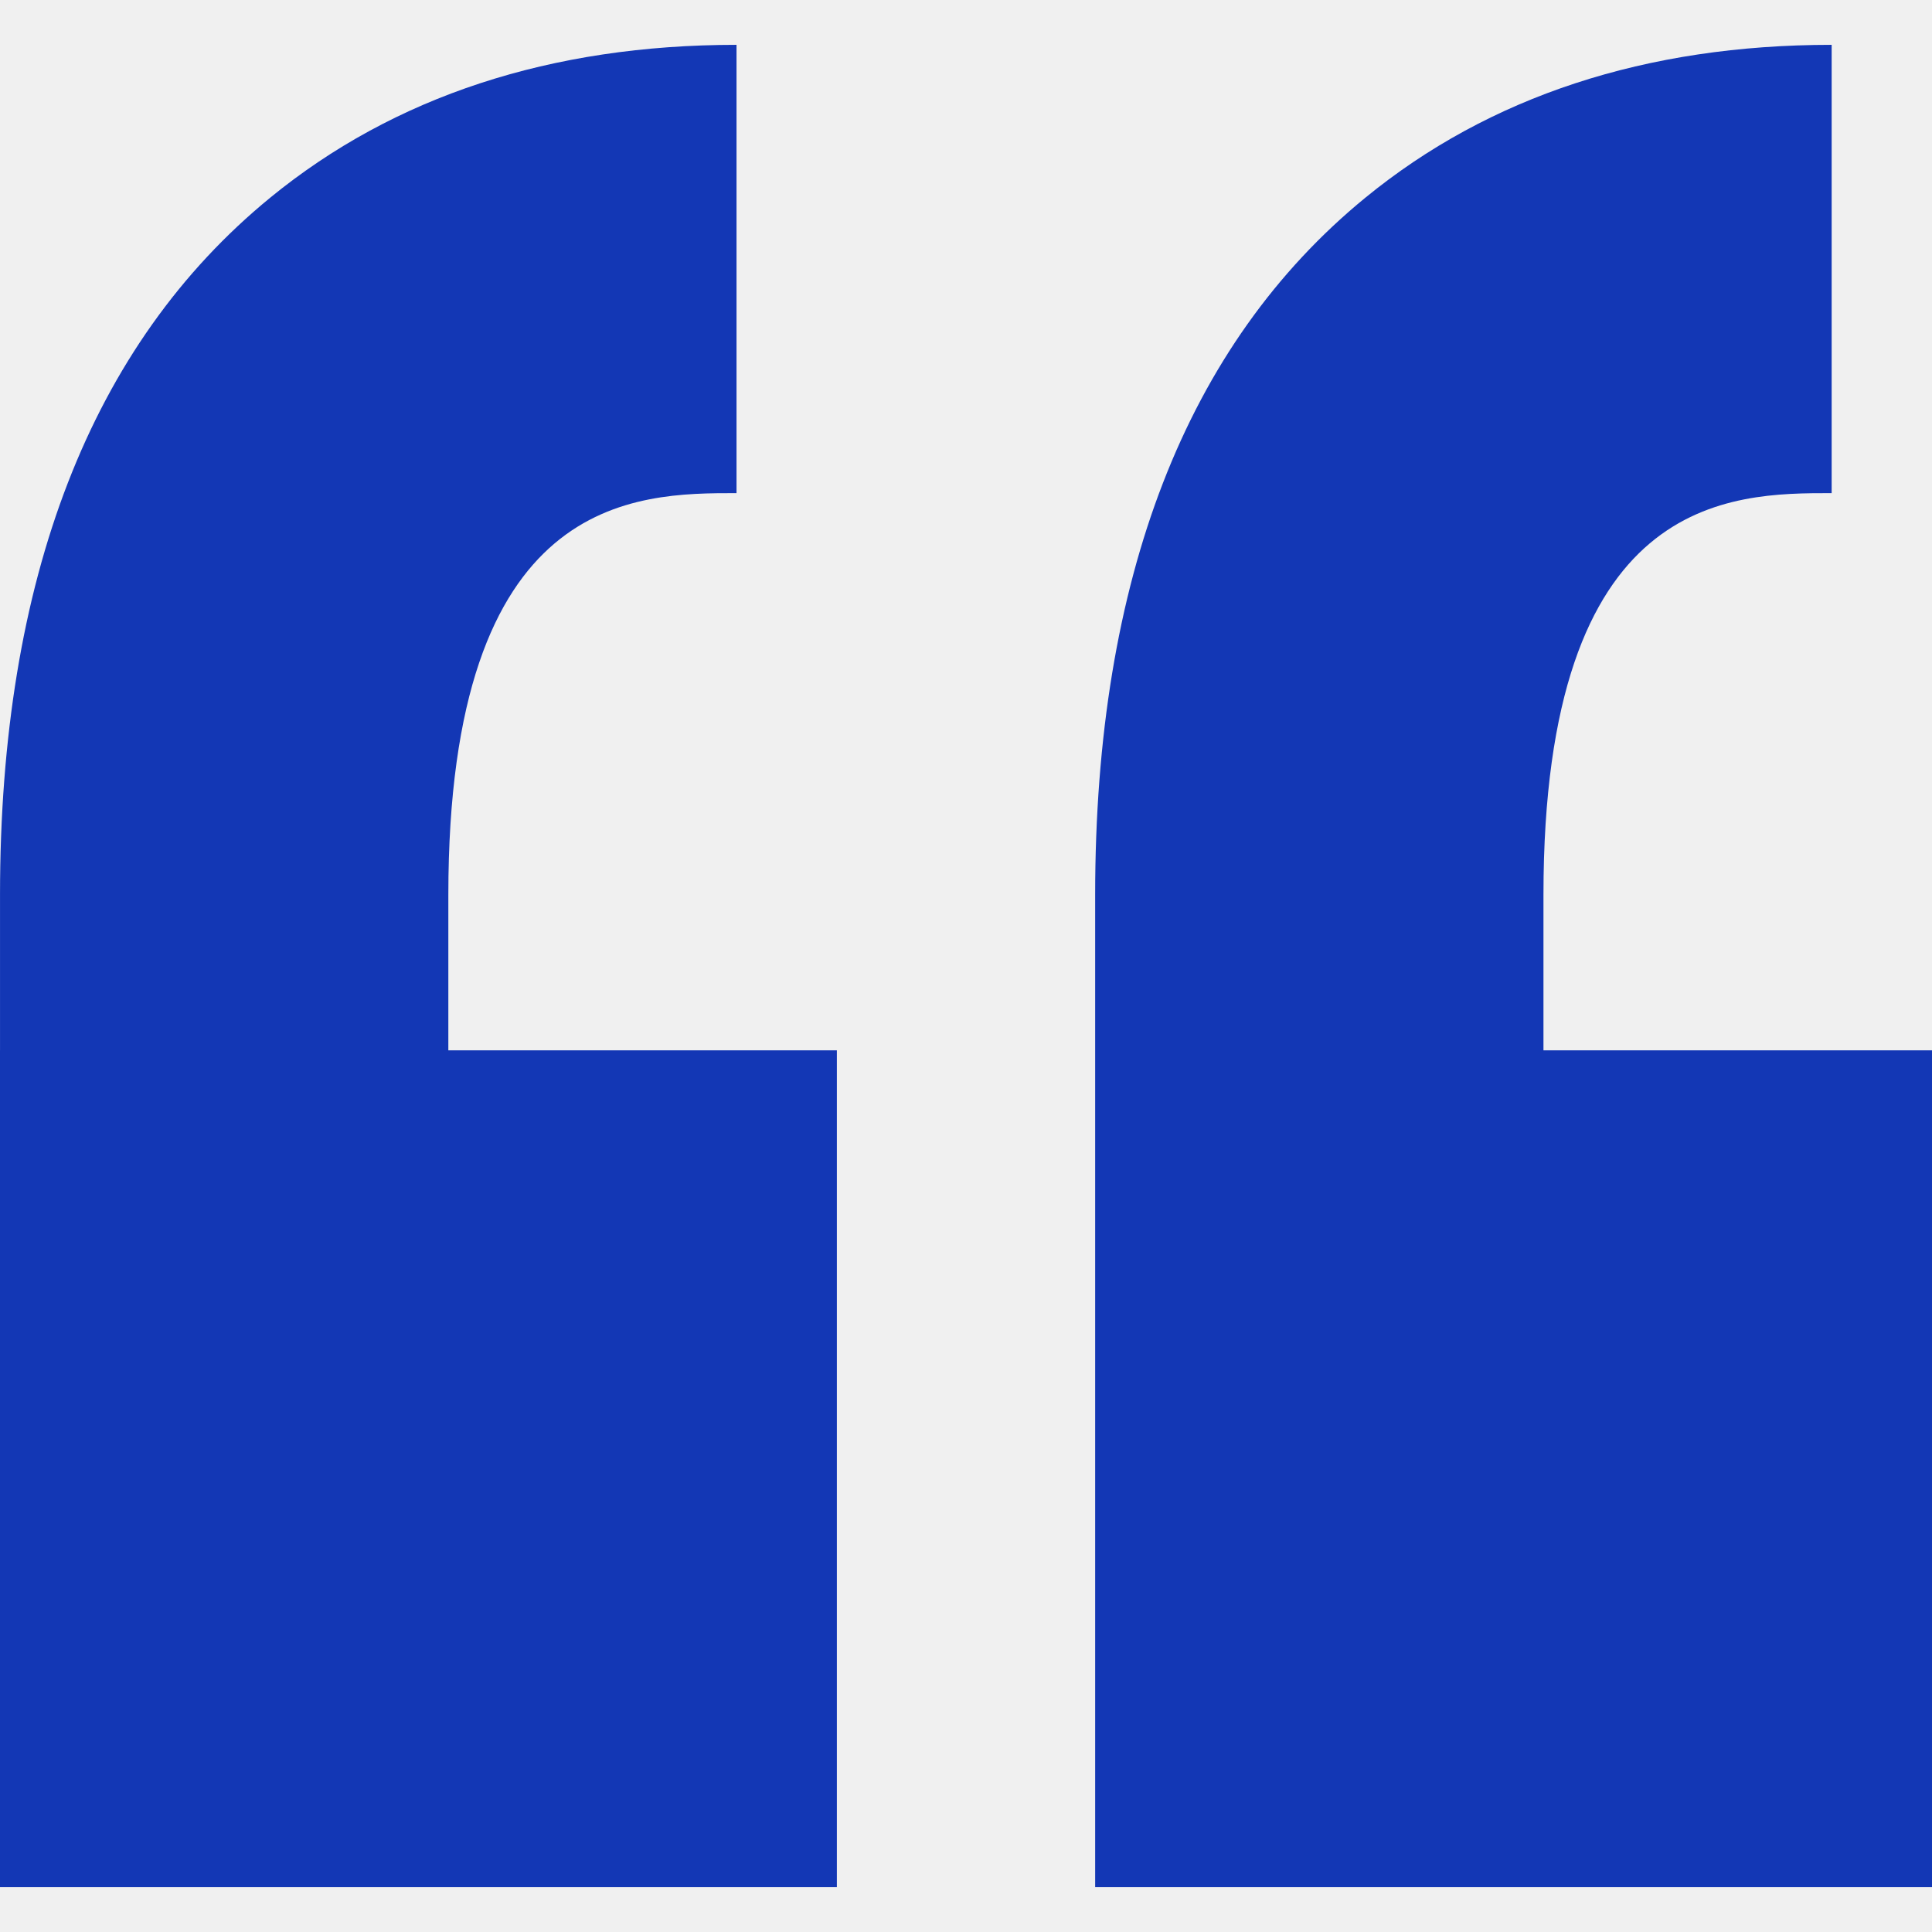
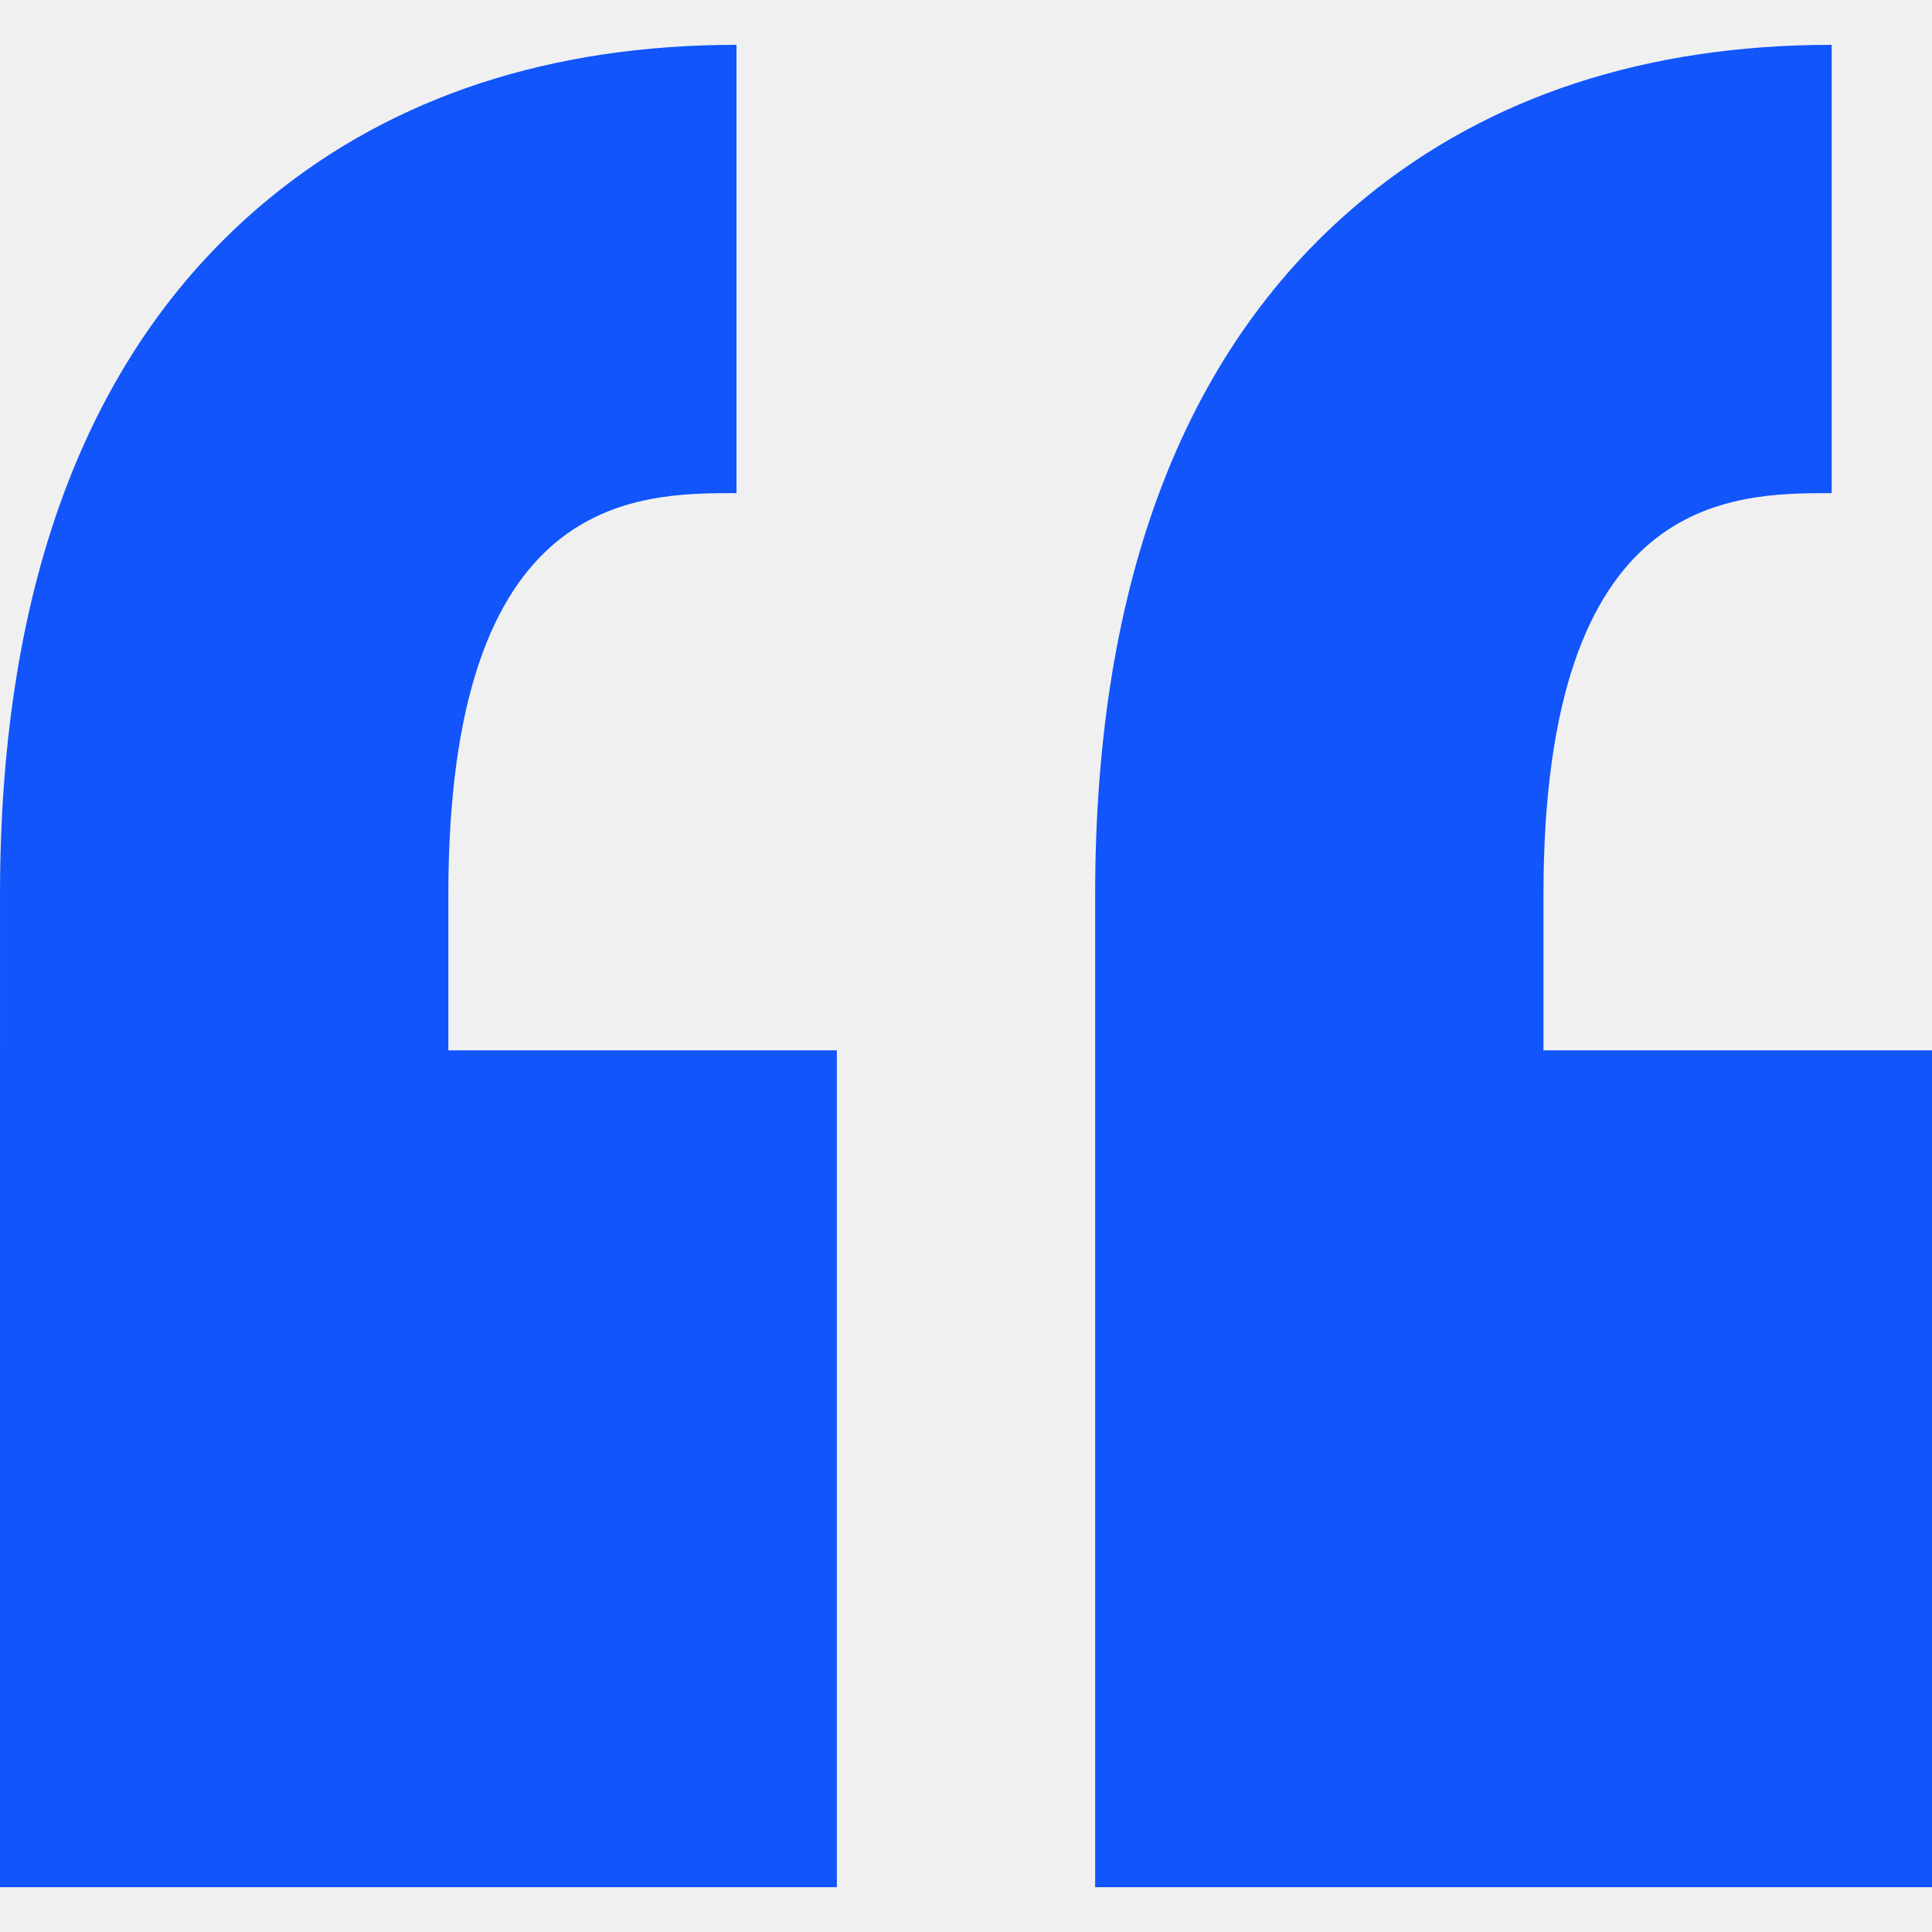
<svg xmlns="http://www.w3.org/2000/svg" width="512" height="512" viewBox="0 0 512 512" fill="none">
  <g clip-path="url(#clip0)">
-     <path d="M118.814 237.13V278.344H221.78V500.118H0V278.344H0.005V237.13C0.005 153.44 24.084 91.296 71.578 52.414C104.432 25.518 146.018 11.881 195.184 11.881V130.685C168.495 130.685 118.814 130.685 118.814 237.13ZM485.407 130.685V11.881C436.244 11.881 394.657 25.518 361.803 52.414C314.31 91.296 290.228 153.443 290.228 237.13V278.344V500.118H512V278.344H409.034V237.13C409.037 130.685 458.717 130.685 485.407 130.685Z" fill="#1337B5" />
+     <path d="M118.814 237.13V278.344H221.78V500.118H0V278.344H0.005V237.13C0.005 153.44 24.084 91.296 71.578 52.414C104.432 25.518 146.018 11.881 195.184 11.881V130.685C168.495 130.685 118.814 130.685 118.814 237.13ZM485.407 130.685V11.881C436.244 11.881 394.657 25.518 361.803 52.414C314.31 91.296 290.228 153.443 290.228 237.13V278.344V500.118H512V278.344H409.034V237.13C409.037 130.685 458.717 130.685 485.407 130.685Z" fill="#1155FB" />
  </g>
  <defs>
    <clipPath id="clip0">
      <rect width="512" height="512" fill="white" />
    </clipPath>
  </defs>
</svg>
